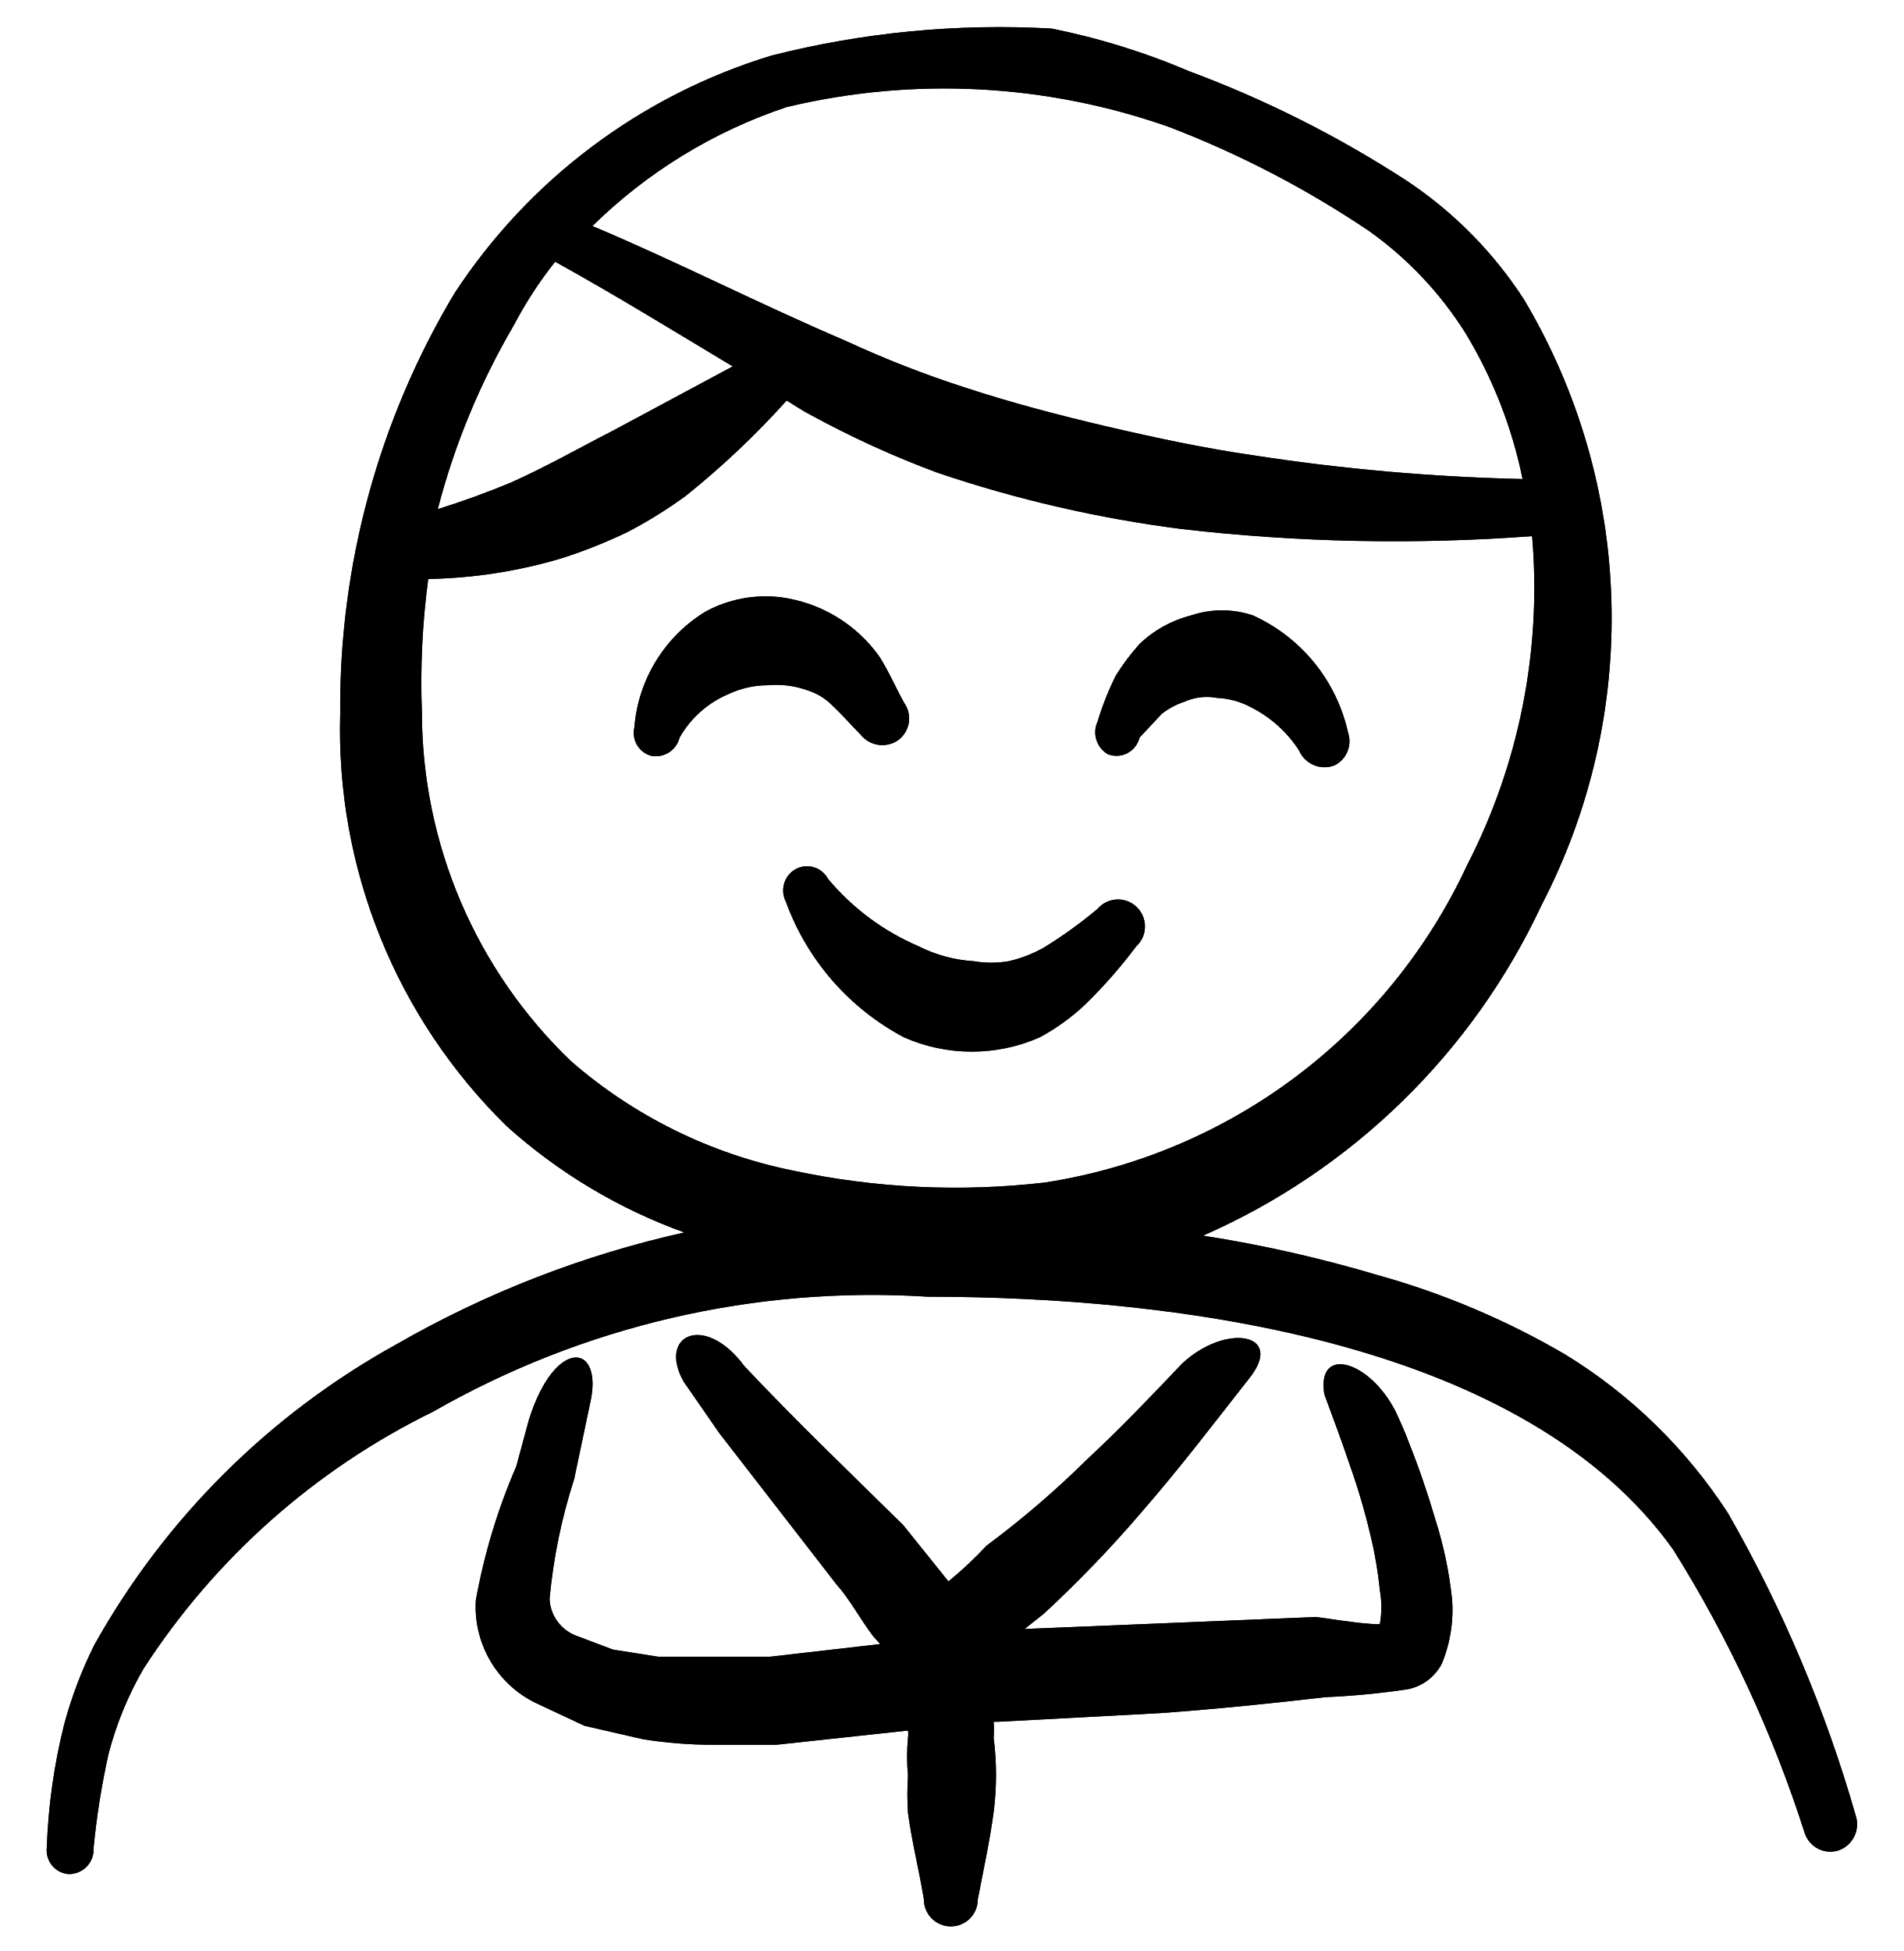
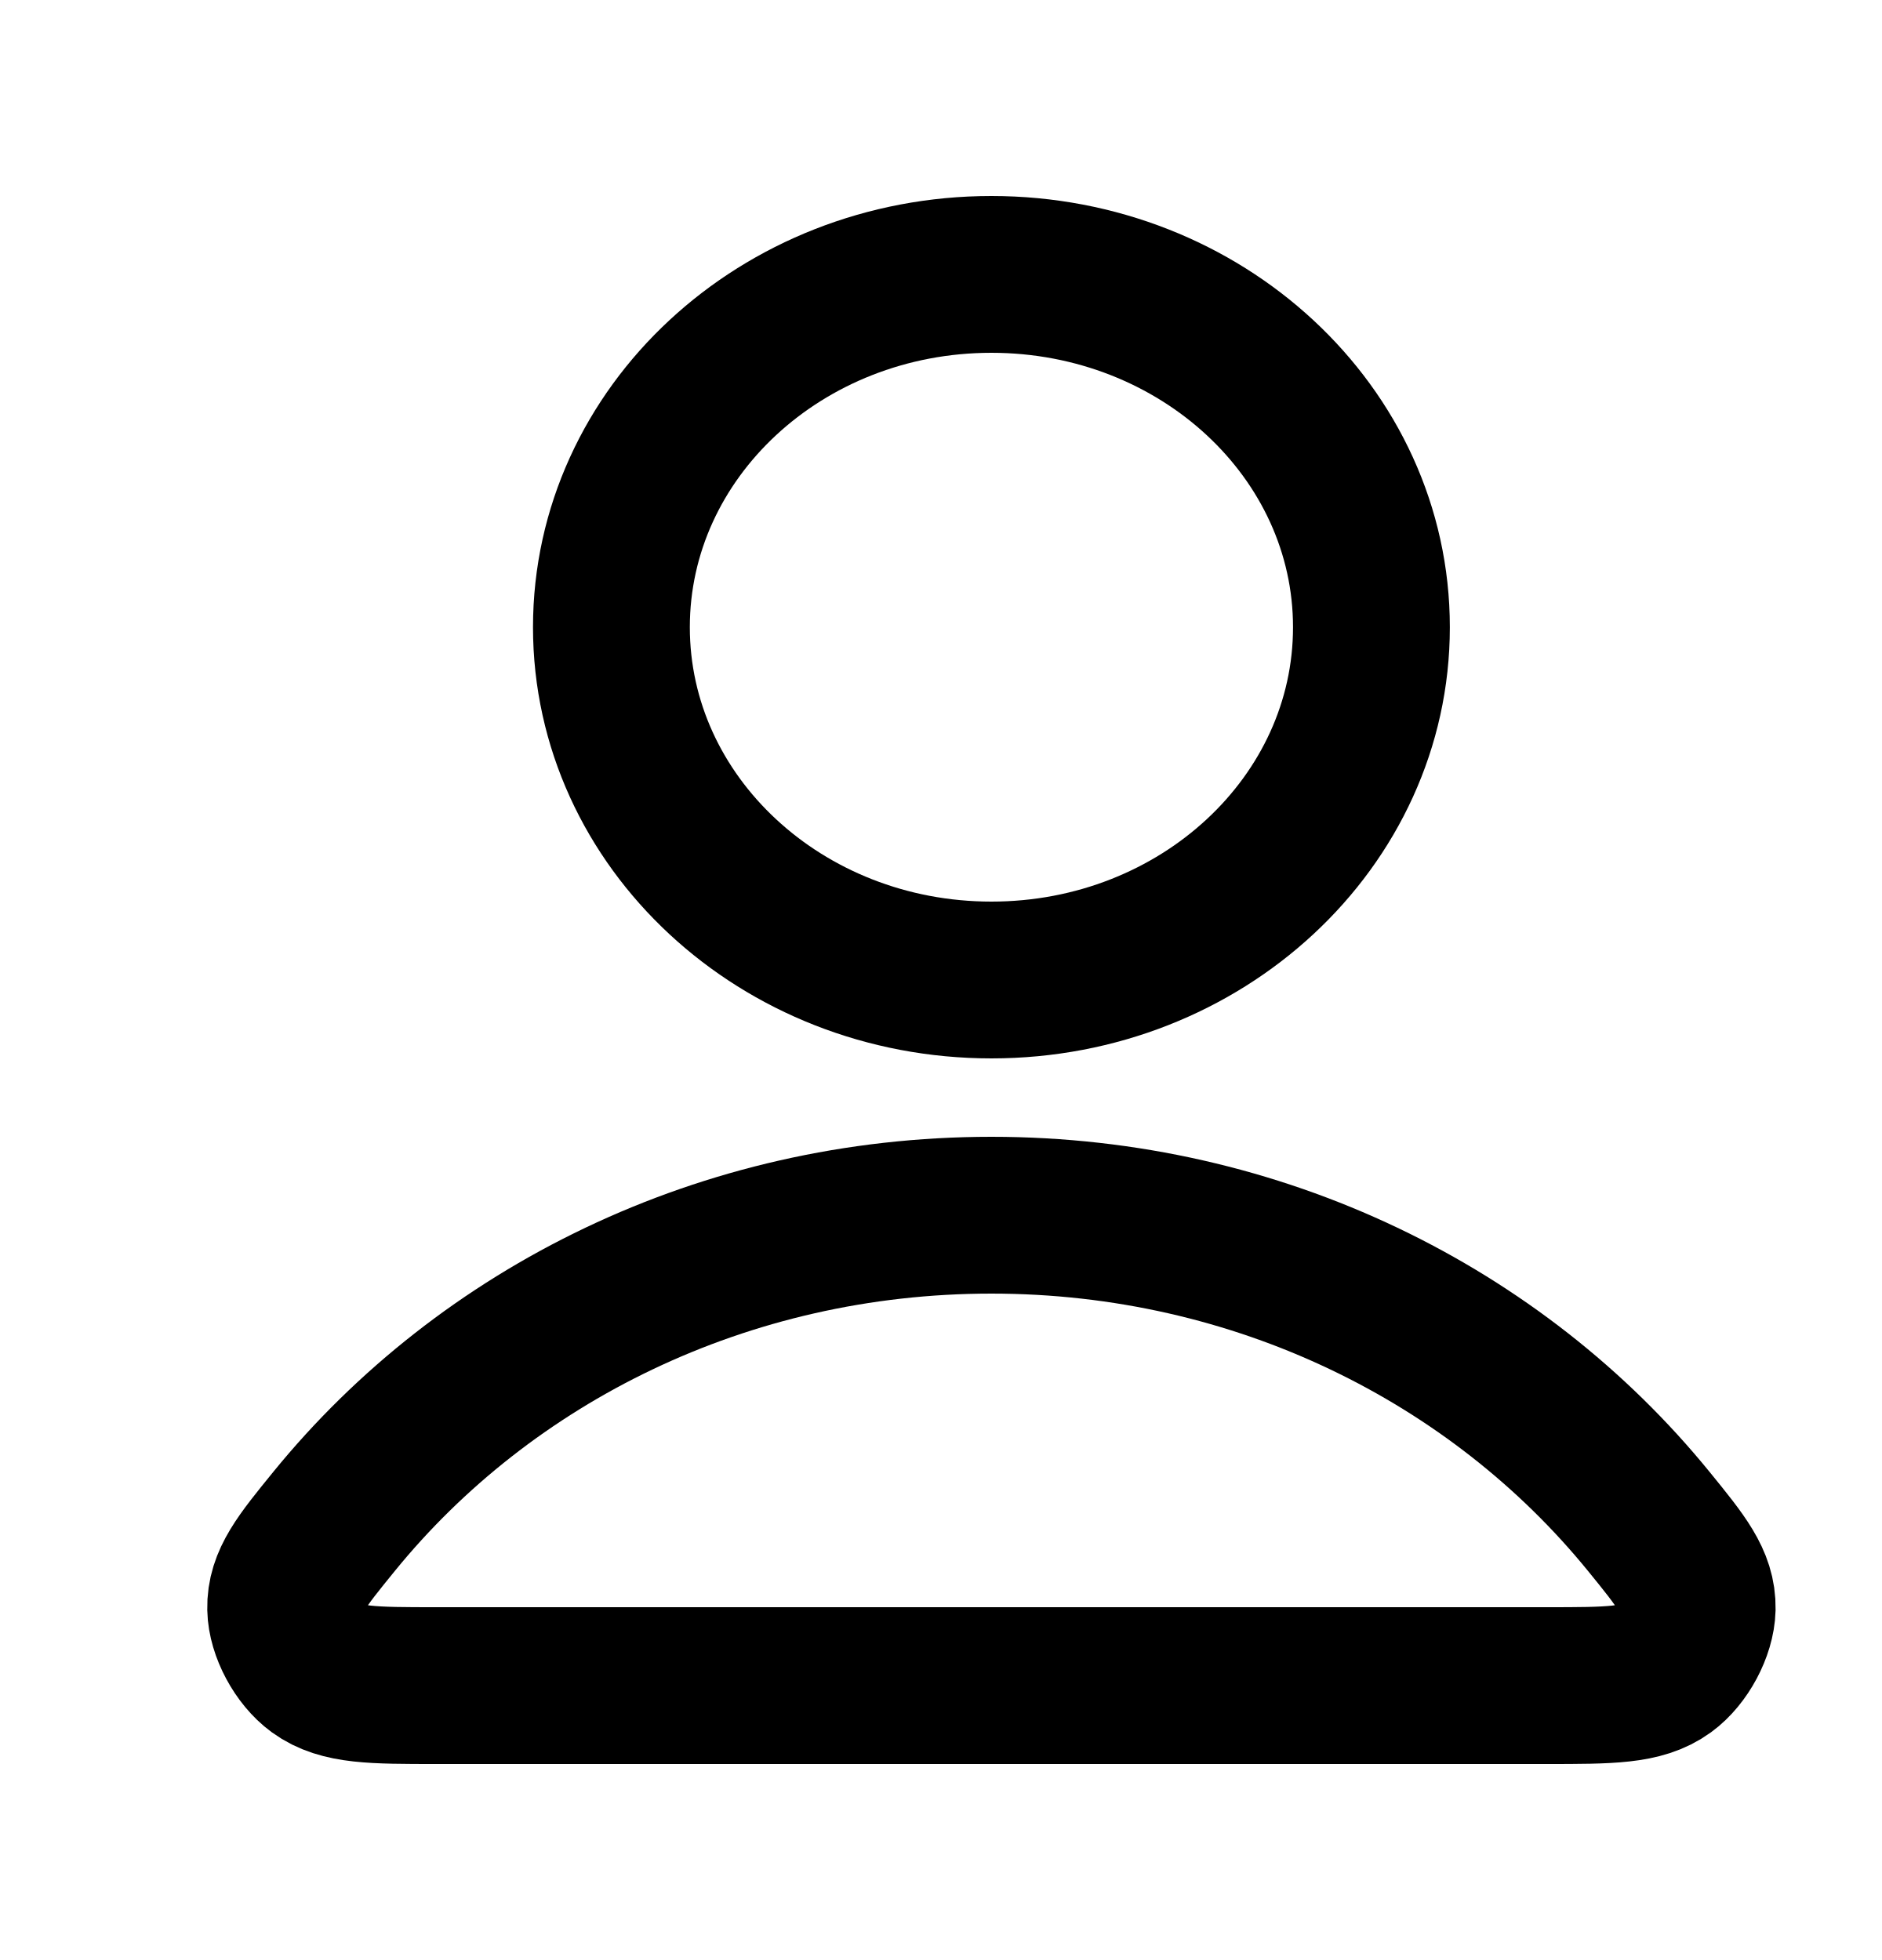
- <svg xmlns="http://www.w3.org/2000/svg" width="40" height="41" viewBox="0 0 40 41" fill="none">
-   <path fill-rule="evenodd" clip-rule="evenodd" d="M17.5 14.833C17.7 15.017 17.883 15.233 18.083 15.433C18.176 15.552 18.311 15.631 18.46 15.653C18.609 15.674 18.761 15.638 18.883 15.55C19.001 15.46 19.079 15.328 19.101 15.182C19.123 15.036 19.087 14.887 19 14.767C18.817 14.433 18.683 14.117 18.483 13.8C18.241 13.459 17.931 13.172 17.572 12.957C17.214 12.742 16.815 12.604 16.4 12.55C15.859 12.487 15.312 12.591 14.833 12.85C14.408 13.107 14.05 13.463 13.79 13.886C13.529 14.309 13.372 14.788 13.333 15.283C13.303 15.409 13.322 15.542 13.387 15.654C13.452 15.766 13.559 15.848 13.683 15.883C13.813 15.909 13.948 15.883 14.06 15.812C14.171 15.74 14.252 15.629 14.283 15.5C14.517 15.088 14.88 14.766 15.317 14.583C15.572 14.464 15.851 14.401 16.133 14.4C16.427 14.373 16.724 14.413 17 14.517C17.19 14.58 17.361 14.689 17.5 14.833Z" fill="black" />
-   <path fill-rule="evenodd" clip-rule="evenodd" d="M23.95 15.5L24.417 15C24.557 14.891 24.715 14.806 24.883 14.75C25.102 14.651 25.347 14.622 25.583 14.667C25.834 14.678 26.079 14.747 26.3 14.867C26.706 15.074 27.051 15.384 27.3 15.767C27.359 15.907 27.471 16.018 27.611 16.078C27.751 16.137 27.908 16.139 28.05 16.083C28.171 16.022 28.267 15.92 28.319 15.794C28.37 15.669 28.376 15.529 28.333 15.4C28.214 14.862 27.972 14.359 27.625 13.931C27.277 13.502 26.835 13.161 26.333 12.933C25.912 12.791 25.455 12.791 25.033 12.933C24.627 13.037 24.253 13.243 23.95 13.533C23.764 13.74 23.596 13.963 23.45 14.2C23.295 14.511 23.167 14.834 23.067 15.167C23.011 15.287 23.003 15.424 23.043 15.55C23.083 15.677 23.169 15.783 23.283 15.85C23.35 15.876 23.421 15.887 23.492 15.883C23.563 15.879 23.633 15.86 23.696 15.826C23.759 15.793 23.814 15.747 23.858 15.691C23.902 15.634 23.933 15.569 23.95 15.5Z" fill="black" />
-   <path fill-rule="evenodd" clip-rule="evenodd" d="M19 21.8C19.449 21.998 19.934 22.1 20.425 22.1C20.916 22.1 21.401 21.998 21.85 21.8C22.202 21.611 22.527 21.375 22.817 21.1C23.203 20.722 23.559 20.316 23.883 19.883C23.94 19.831 23.985 19.767 24.016 19.697C24.047 19.626 24.063 19.55 24.063 19.473C24.064 19.396 24.049 19.32 24.019 19.249C23.989 19.178 23.944 19.113 23.889 19.06C23.833 19.007 23.767 18.965 23.695 18.938C23.623 18.911 23.546 18.899 23.469 18.903C23.392 18.907 23.317 18.926 23.248 18.96C23.178 18.994 23.117 19.041 23.067 19.1C22.71 19.4 22.331 19.673 21.933 19.917C21.703 20.045 21.457 20.141 21.2 20.2C20.957 20.241 20.709 20.241 20.467 20.2C20.06 20.175 19.663 20.067 19.3 19.883C18.564 19.567 17.913 19.082 17.4 18.467C17.369 18.408 17.326 18.357 17.274 18.315C17.223 18.273 17.164 18.242 17.1 18.224C17.037 18.205 16.97 18.199 16.904 18.207C16.838 18.214 16.774 18.235 16.717 18.267C16.602 18.333 16.517 18.441 16.48 18.568C16.443 18.696 16.456 18.832 16.517 18.95C16.963 20.175 17.848 21.19 19 21.8Z" fill="black" />
-   <path fill-rule="evenodd" clip-rule="evenodd" d="M29.617 30.333C29.533 30.1 29.433 29.883 29.333 29.666C28.783 28.583 27.667 28.267 27.833 29.3C28.017 29.8 28.2 30.283 28.367 30.783C28.538 31.264 28.683 31.753 28.8 32.25C28.894 32.634 28.96 33.023 29 33.416C29.042 33.654 29.042 33.896 29 34.133C28.533 34.133 27.7 33.967 27.617 33.983L21.533 34.233L21.933 33.916C22.664 33.241 23.354 32.523 24 31.767C24.8 30.85 25.533 29.883 26.267 28.95C27 28.017 25.767 27.8 24.85 28.65C24.2 29.333 23.55 30.017 22.85 30.666C22.188 31.321 21.48 31.928 20.733 32.483C20.484 32.751 20.217 33.002 19.933 33.233L18.983 32.05C17.867 30.95 16.767 29.9 15.65 28.716C14.817 27.583 13.817 28.05 14.367 29.033L15.117 30.116L17.583 33.3C17.867 33.617 18.083 34.033 18.35 34.383L18.5 34.55L16.183 34.816H13.833L12.883 34.666L12.133 34.383C11.969 34.326 11.825 34.221 11.721 34.081C11.617 33.942 11.557 33.774 11.55 33.6C11.629 32.745 11.802 31.901 12.067 31.083L12.4 29.5C12.7 28.216 11.667 28.083 11.117 29.833L10.85 30.817C10.459 31.72 10.174 32.665 10 33.633C9.974 34.075 10.079 34.514 10.301 34.897C10.523 35.279 10.853 35.587 11.25 35.783L12.283 36.267L13.517 36.55C14.007 36.628 14.503 36.667 15 36.666H16.317L19.083 36.367C19.091 36.416 19.091 36.467 19.083 36.517C19.058 36.783 19.058 37.05 19.083 37.316C19.066 37.577 19.066 37.839 19.083 38.1C19.167 38.717 19.317 39.3 19.417 39.916C19.417 40.067 19.476 40.211 19.583 40.317C19.689 40.423 19.833 40.483 19.983 40.483C20.134 40.483 20.278 40.423 20.384 40.317C20.49 40.211 20.55 40.067 20.55 39.916C20.667 39.3 20.8 38.7 20.883 38.083C20.95 37.563 20.95 37.037 20.883 36.517C20.891 36.406 20.891 36.294 20.883 36.183H20.967L24.4 36C25.55 35.916 26.7 35.8 27.85 35.666C28.43 35.641 29.009 35.585 29.583 35.5C29.735 35.47 29.878 35.407 30.002 35.315C30.126 35.222 30.228 35.103 30.3 34.967C30.48 34.535 30.554 34.066 30.517 33.6C30.457 33.034 30.339 32.475 30.167 31.933C30 31.366 29.817 30.833 29.617 30.333Z" fill="black" />
-   <path fill-rule="evenodd" clip-rule="evenodd" d="M39 38.15C38.365 35.933 37.464 33.8 36.317 31.8C35.44 30.448 34.273 29.309 32.9 28.467C31.666 27.745 30.344 27.184 28.967 26.8C27.759 26.44 26.528 26.161 25.283 25.967C28.421 24.591 30.951 22.121 32.4 19.017C33.426 17.041 33.931 14.836 33.866 12.611C33.802 10.385 33.171 8.213 32.033 6.3C31.392 5.306 30.552 4.455 29.567 3.8C28.134 2.868 26.602 2.096 25 1.5C24.067 1.102 23.095 0.8 22.1 0.6C20.122 0.489 18.138 0.68 16.217 1.167C13.477 2 11.117 3.77 9.55 6.167C7.954 8.835 7.124 11.891 7.15 15C7.104 16.608 7.392 18.208 7.994 19.699C8.596 21.191 9.501 22.541 10.65 23.667C11.738 24.645 13.006 25.404 14.383 25.9C12.26 26.373 10.22 27.166 8.333 28.25C5.668 29.721 3.468 31.909 1.983 34.567C1.717 35.1 1.505 35.658 1.35 36.233C1.136 37.084 1.013 37.956 0.983 38.833C0.976 38.899 0.983 38.965 1.002 39.029C1.02 39.092 1.052 39.151 1.094 39.202C1.135 39.253 1.187 39.296 1.245 39.327C1.304 39.358 1.368 39.377 1.433 39.383C1.505 39.386 1.577 39.373 1.644 39.346C1.711 39.319 1.772 39.278 1.822 39.227C1.872 39.175 1.911 39.113 1.936 39.045C1.961 38.977 1.971 38.905 1.967 38.833C2.031 38.166 2.137 37.504 2.283 36.85C2.447 36.225 2.693 35.625 3.017 35.067C4.517 32.748 6.62 30.881 9.1 29.667C12.255 27.86 15.871 27.02 19.5 27.25C24.817 27.25 32.067 28.217 35.167 32.567C36.334 34.432 37.264 36.437 37.933 38.533C37.983 38.674 38.086 38.79 38.22 38.856C38.354 38.921 38.508 38.931 38.65 38.883C38.792 38.831 38.908 38.724 38.974 38.587C39.039 38.451 39.048 38.294 39 38.15ZM16.533 2.25C19.195 1.613 21.985 1.757 24.567 2.667C26.045 3.233 27.454 3.966 28.767 4.85C29.579 5.426 30.27 6.157 30.8 7C31.373 7.946 31.779 8.983 32 10.067C30.102 10.024 28.209 9.857 26.333 9.567C25.3 9.417 24.283 9.2 23.283 8.967C22.283 8.733 21.267 8.467 20.3 8.15C19.442 7.874 18.601 7.546 17.783 7.167C15.983 6.4 14.233 5.5 12.45 4.75C13.603 3.617 15 2.761 16.533 2.25ZM10.8 6.833C11.046 6.363 11.337 5.916 11.667 5.5C12.933 6.2 14.15 6.95 15.4 7.7L12.883 9.05C12.167 9.417 11.467 9.817 10.717 10.15C10.233 10.35 9.733 10.533 9.2 10.7C9.552 9.343 10.091 8.042 10.8 6.833ZM16.667 24.6C14.938 24.25 13.33 23.458 12 22.3C11.01 21.352 10.223 20.213 9.684 18.953C9.146 17.693 8.868 16.337 8.867 14.967C8.831 14.031 8.876 13.094 9 12.167C9.949 12.15 10.891 12.004 11.8 11.733C12.273 11.582 12.735 11.398 13.183 11.183C13.613 10.96 14.026 10.703 14.417 10.417C15.175 9.809 15.883 9.14 16.533 8.417C16.7 8.517 16.867 8.633 17.033 8.717C17.892 9.186 18.783 9.593 19.7 9.933C21.367 10.498 23.087 10.894 24.833 11.117C27.279 11.4 29.745 11.45 32.2 11.267C32.404 13.655 31.931 16.052 30.833 18.183C30.017 19.938 28.782 21.464 27.235 22.627C25.688 23.79 23.879 24.553 21.967 24.85C20.198 25.056 18.408 24.971 16.667 24.6Z" fill="black" />
-   <path fill-rule="evenodd" clip-rule="evenodd" d="M17.5 14.833C17.7 15.017 17.883 15.233 18.083 15.433C18.176 15.552 18.311 15.631 18.46 15.653C18.609 15.674 18.761 15.638 18.883 15.55C19.001 15.46 19.079 15.328 19.101 15.182C19.123 15.036 19.087 14.887 19 14.767C18.817 14.433 18.683 14.117 18.483 13.8C18.241 13.459 17.931 13.172 17.572 12.957C17.214 12.742 16.815 12.604 16.4 12.55C15.859 12.487 15.312 12.591 14.833 12.85C14.408 13.107 14.05 13.463 13.79 13.886C13.529 14.309 13.372 14.788 13.333 15.283C13.303 15.409 13.322 15.542 13.387 15.654C13.452 15.766 13.559 15.848 13.683 15.883C13.813 15.909 13.948 15.883 14.06 15.812C14.171 15.74 14.252 15.629 14.283 15.5C14.517 15.088 14.88 14.766 15.317 14.583C15.572 14.464 15.851 14.401 16.133 14.4C16.427 14.373 16.724 14.413 17 14.517C17.19 14.58 17.361 14.689 17.5 14.833Z" fill="black" />
-   <path fill-rule="evenodd" clip-rule="evenodd" d="M23.95 15.5L24.417 15C24.557 14.891 24.715 14.806 24.883 14.75C25.102 14.651 25.347 14.622 25.583 14.667C25.834 14.678 26.079 14.747 26.3 14.867C26.706 15.074 27.051 15.384 27.3 15.767C27.359 15.907 27.471 16.018 27.611 16.078C27.751 16.137 27.908 16.139 28.05 16.083C28.171 16.022 28.267 15.92 28.319 15.794C28.37 15.669 28.376 15.529 28.333 15.4C28.214 14.862 27.972 14.359 27.625 13.931C27.277 13.502 26.835 13.161 26.333 12.933C25.912 12.791 25.455 12.791 25.033 12.933C24.627 13.037 24.253 13.243 23.95 13.533C23.764 13.74 23.596 13.963 23.45 14.2C23.295 14.511 23.167 14.834 23.067 15.167C23.011 15.287 23.003 15.424 23.043 15.55C23.083 15.677 23.169 15.783 23.283 15.85C23.35 15.876 23.421 15.887 23.492 15.883C23.563 15.879 23.633 15.86 23.696 15.826C23.759 15.793 23.814 15.747 23.858 15.691C23.902 15.634 23.933 15.569 23.95 15.5Z" fill="black" />
-   <path fill-rule="evenodd" clip-rule="evenodd" d="M19 21.8C19.449 21.998 19.934 22.1 20.425 22.1C20.916 22.1 21.401 21.998 21.85 21.8C22.202 21.611 22.527 21.375 22.817 21.1C23.203 20.722 23.559 20.316 23.883 19.883C23.94 19.831 23.985 19.767 24.016 19.697C24.047 19.626 24.063 19.55 24.063 19.473C24.064 19.396 24.049 19.32 24.019 19.249C23.989 19.178 23.944 19.113 23.889 19.06C23.833 19.007 23.767 18.965 23.695 18.938C23.623 18.911 23.546 18.899 23.469 18.903C23.392 18.907 23.317 18.926 23.248 18.96C23.178 18.994 23.117 19.041 23.067 19.1C22.71 19.4 22.331 19.673 21.933 19.917C21.703 20.045 21.457 20.141 21.2 20.2C20.957 20.241 20.709 20.241 20.467 20.2C20.06 20.175 19.663 20.067 19.3 19.883C18.564 19.567 17.913 19.082 17.4 18.467C17.369 18.408 17.326 18.357 17.274 18.315C17.223 18.273 17.164 18.242 17.1 18.224C17.037 18.205 16.97 18.199 16.904 18.207C16.838 18.214 16.774 18.235 16.717 18.267C16.602 18.333 16.517 18.441 16.48 18.568C16.443 18.696 16.456 18.832 16.517 18.95C16.963 20.175 17.848 21.19 19 21.8Z" fill="black" />
-   <path fill-rule="evenodd" clip-rule="evenodd" d="M29.617 30.333C29.533 30.1 29.433 29.883 29.333 29.666C28.783 28.583 27.667 28.267 27.833 29.3C28.017 29.8 28.2 30.283 28.367 30.783C28.538 31.264 28.683 31.753 28.8 32.25C28.894 32.634 28.96 33.023 29 33.416C29.042 33.654 29.042 33.896 29 34.133C28.533 34.133 27.7 33.967 27.617 33.983L21.533 34.233L21.933 33.916C22.664 33.241 23.354 32.523 24 31.767C24.8 30.85 25.533 29.883 26.267 28.95C27 28.017 25.767 27.8 24.85 28.65C24.2 29.333 23.55 30.017 22.85 30.666C22.188 31.321 21.48 31.928 20.733 32.483C20.484 32.751 20.217 33.002 19.933 33.233L18.983 32.05C17.867 30.95 16.767 29.9 15.65 28.716C14.817 27.583 13.817 28.05 14.367 29.033L15.117 30.116L17.583 33.3C17.867 33.617 18.083 34.033 18.35 34.383L18.5 34.55L16.183 34.816H13.833L12.883 34.666L12.133 34.383C11.969 34.326 11.825 34.221 11.721 34.081C11.617 33.942 11.557 33.774 11.55 33.6C11.629 32.745 11.802 31.901 12.067 31.083L12.4 29.5C12.7 28.216 11.667 28.083 11.117 29.833L10.85 30.817C10.459 31.72 10.174 32.665 10 33.633C9.974 34.075 10.079 34.514 10.301 34.897C10.523 35.279 10.853 35.587 11.25 35.783L12.283 36.267L13.517 36.55C14.007 36.628 14.503 36.667 15 36.666H16.317L19.083 36.367C19.091 36.416 19.091 36.467 19.083 36.517C19.058 36.783 19.058 37.05 19.083 37.316C19.066 37.577 19.066 37.839 19.083 38.1C19.167 38.717 19.317 39.3 19.417 39.916C19.417 40.067 19.476 40.211 19.583 40.317C19.689 40.423 19.833 40.483 19.983 40.483C20.134 40.483 20.278 40.423 20.384 40.317C20.49 40.211 20.55 40.067 20.55 39.916C20.667 39.3 20.8 38.7 20.883 38.083C20.95 37.563 20.95 37.037 20.883 36.517C20.891 36.406 20.891 36.294 20.883 36.183H20.967L24.4 36C25.55 35.916 26.7 35.8 27.85 35.666C28.43 35.641 29.009 35.585 29.583 35.5C29.735 35.47 29.878 35.407 30.002 35.315C30.126 35.222 30.228 35.103 30.3 34.967C30.48 34.535 30.554 34.066 30.517 33.6C30.457 33.034 30.339 32.475 30.167 31.933C30 31.366 29.817 30.833 29.617 30.333Z" fill="black" />
-   <path fill-rule="evenodd" clip-rule="evenodd" d="M39 38.15C38.365 35.933 37.464 33.8 36.317 31.8C35.44 30.448 34.273 29.309 32.9 28.467C31.666 27.745 30.344 27.184 28.967 26.8C27.759 26.44 26.528 26.161 25.283 25.967C28.421 24.591 30.951 22.121 32.4 19.017C33.426 17.041 33.931 14.836 33.866 12.611C33.802 10.385 33.171 8.213 32.033 6.3C31.392 5.306 30.552 4.455 29.567 3.8C28.134 2.868 26.602 2.096 25 1.5C24.067 1.102 23.095 0.8 22.1 0.6C20.122 0.489 18.138 0.68 16.217 1.167C13.477 2 11.117 3.77 9.55 6.167C7.954 8.835 7.124 11.891 7.15 15C7.104 16.608 7.392 18.208 7.994 19.699C8.596 21.191 9.501 22.541 10.65 23.667C11.738 24.645 13.006 25.404 14.383 25.9C12.26 26.373 10.22 27.166 8.333 28.25C5.668 29.721 3.468 31.909 1.983 34.567C1.717 35.1 1.505 35.658 1.35 36.233C1.136 37.084 1.013 37.956 0.983 38.833C0.976 38.899 0.983 38.965 1.002 39.029C1.02 39.092 1.052 39.151 1.094 39.202C1.135 39.253 1.187 39.296 1.245 39.327C1.304 39.358 1.368 39.377 1.433 39.383C1.505 39.386 1.577 39.373 1.644 39.346C1.711 39.319 1.772 39.278 1.822 39.227C1.872 39.175 1.911 39.113 1.936 39.045C1.961 38.977 1.971 38.905 1.967 38.833C2.031 38.166 2.137 37.504 2.283 36.85C2.447 36.225 2.693 35.625 3.017 35.067C4.517 32.748 6.62 30.881 9.1 29.667C12.255 27.86 15.871 27.02 19.5 27.25C24.817 27.25 32.067 28.217 35.167 32.567C36.334 34.432 37.264 36.437 37.933 38.533C37.983 38.674 38.086 38.79 38.22 38.856C38.354 38.921 38.508 38.931 38.65 38.883C38.792 38.831 38.908 38.724 38.974 38.587C39.039 38.451 39.048 38.294 39 38.15ZM16.533 2.25C19.195 1.613 21.985 1.757 24.567 2.667C26.045 3.233 27.454 3.966 28.767 4.85C29.579 5.426 30.27 6.157 30.8 7C31.373 7.946 31.779 8.983 32 10.067C30.102 10.024 28.209 9.857 26.333 9.567C25.3 9.417 24.283 9.2 23.283 8.967C22.283 8.733 21.267 8.467 20.3 8.15C19.442 7.874 18.601 7.546 17.783 7.167C15.983 6.4 14.233 5.5 12.45 4.75C13.603 3.617 15 2.761 16.533 2.25ZM10.8 6.833C11.046 6.363 11.337 5.916 11.667 5.5C12.933 6.2 14.15 6.95 15.4 7.7L12.883 9.05C12.167 9.417 11.467 9.817 10.717 10.15C10.233 10.35 9.733 10.533 9.2 10.7C9.552 9.343 10.091 8.042 10.8 6.833ZM16.667 24.6C14.938 24.25 13.33 23.458 12 22.3C11.01 21.352 10.223 20.213 9.684 18.953C9.146 17.693 8.868 16.337 8.867 14.967C8.831 14.031 8.876 13.094 9 12.167C9.949 12.15 10.891 12.004 11.8 11.733C12.273 11.582 12.735 11.398 13.183 11.183C13.613 10.96 14.026 10.703 14.417 10.417C15.175 9.809 15.883 9.14 16.533 8.417C16.7 8.517 16.867 8.633 17.033 8.717C17.892 9.186 18.783 9.593 19.7 9.933C21.367 10.498 23.087 10.894 24.833 11.117C27.279 11.4 29.745 11.45 32.2 11.267C32.404 13.655 31.931 16.052 30.833 18.183C30.017 19.938 28.782 21.464 27.235 22.627C25.688 23.79 23.879 24.553 21.967 24.85C20.198 25.056 18.408 24.971 16.667 24.6Z" fill="black" />
+ <svg xmlns="http://www.w3.org/2000/svg" width="24" height="25" viewBox="0 0 24 25" fill="none">
+   <path d="M12.643 15.5C9.229 15.5 6.193 17.031 4.26 19.406C3.844 19.917 3.636 20.173 3.643 20.518C3.648 20.785 3.829 21.122 4.055 21.287C4.348 21.5 4.753 21.5 5.565 21.5H19.721C20.532 21.5 20.938 21.5 21.231 21.287C21.457 21.122 21.637 20.785 21.643 20.518C21.649 20.173 21.442 19.917 21.026 19.406C19.093 17.031 16.057 15.5 12.643 15.5Z" stroke="black" stroke-width="2" stroke-linecap="round" stroke-linejoin="round" />
+   <path d="M12.643 12.5C15.319 12.5 17.489 10.485 17.489 8C17.489 5.515 15.319 3.5 12.643 3.5C9.966 3.5 7.797 5.515 7.797 8C7.797 10.485 9.966 12.5 12.643 12.5Z" stroke="black" stroke-width="2" stroke-linecap="round" stroke-linejoin="round" />
</svg>
